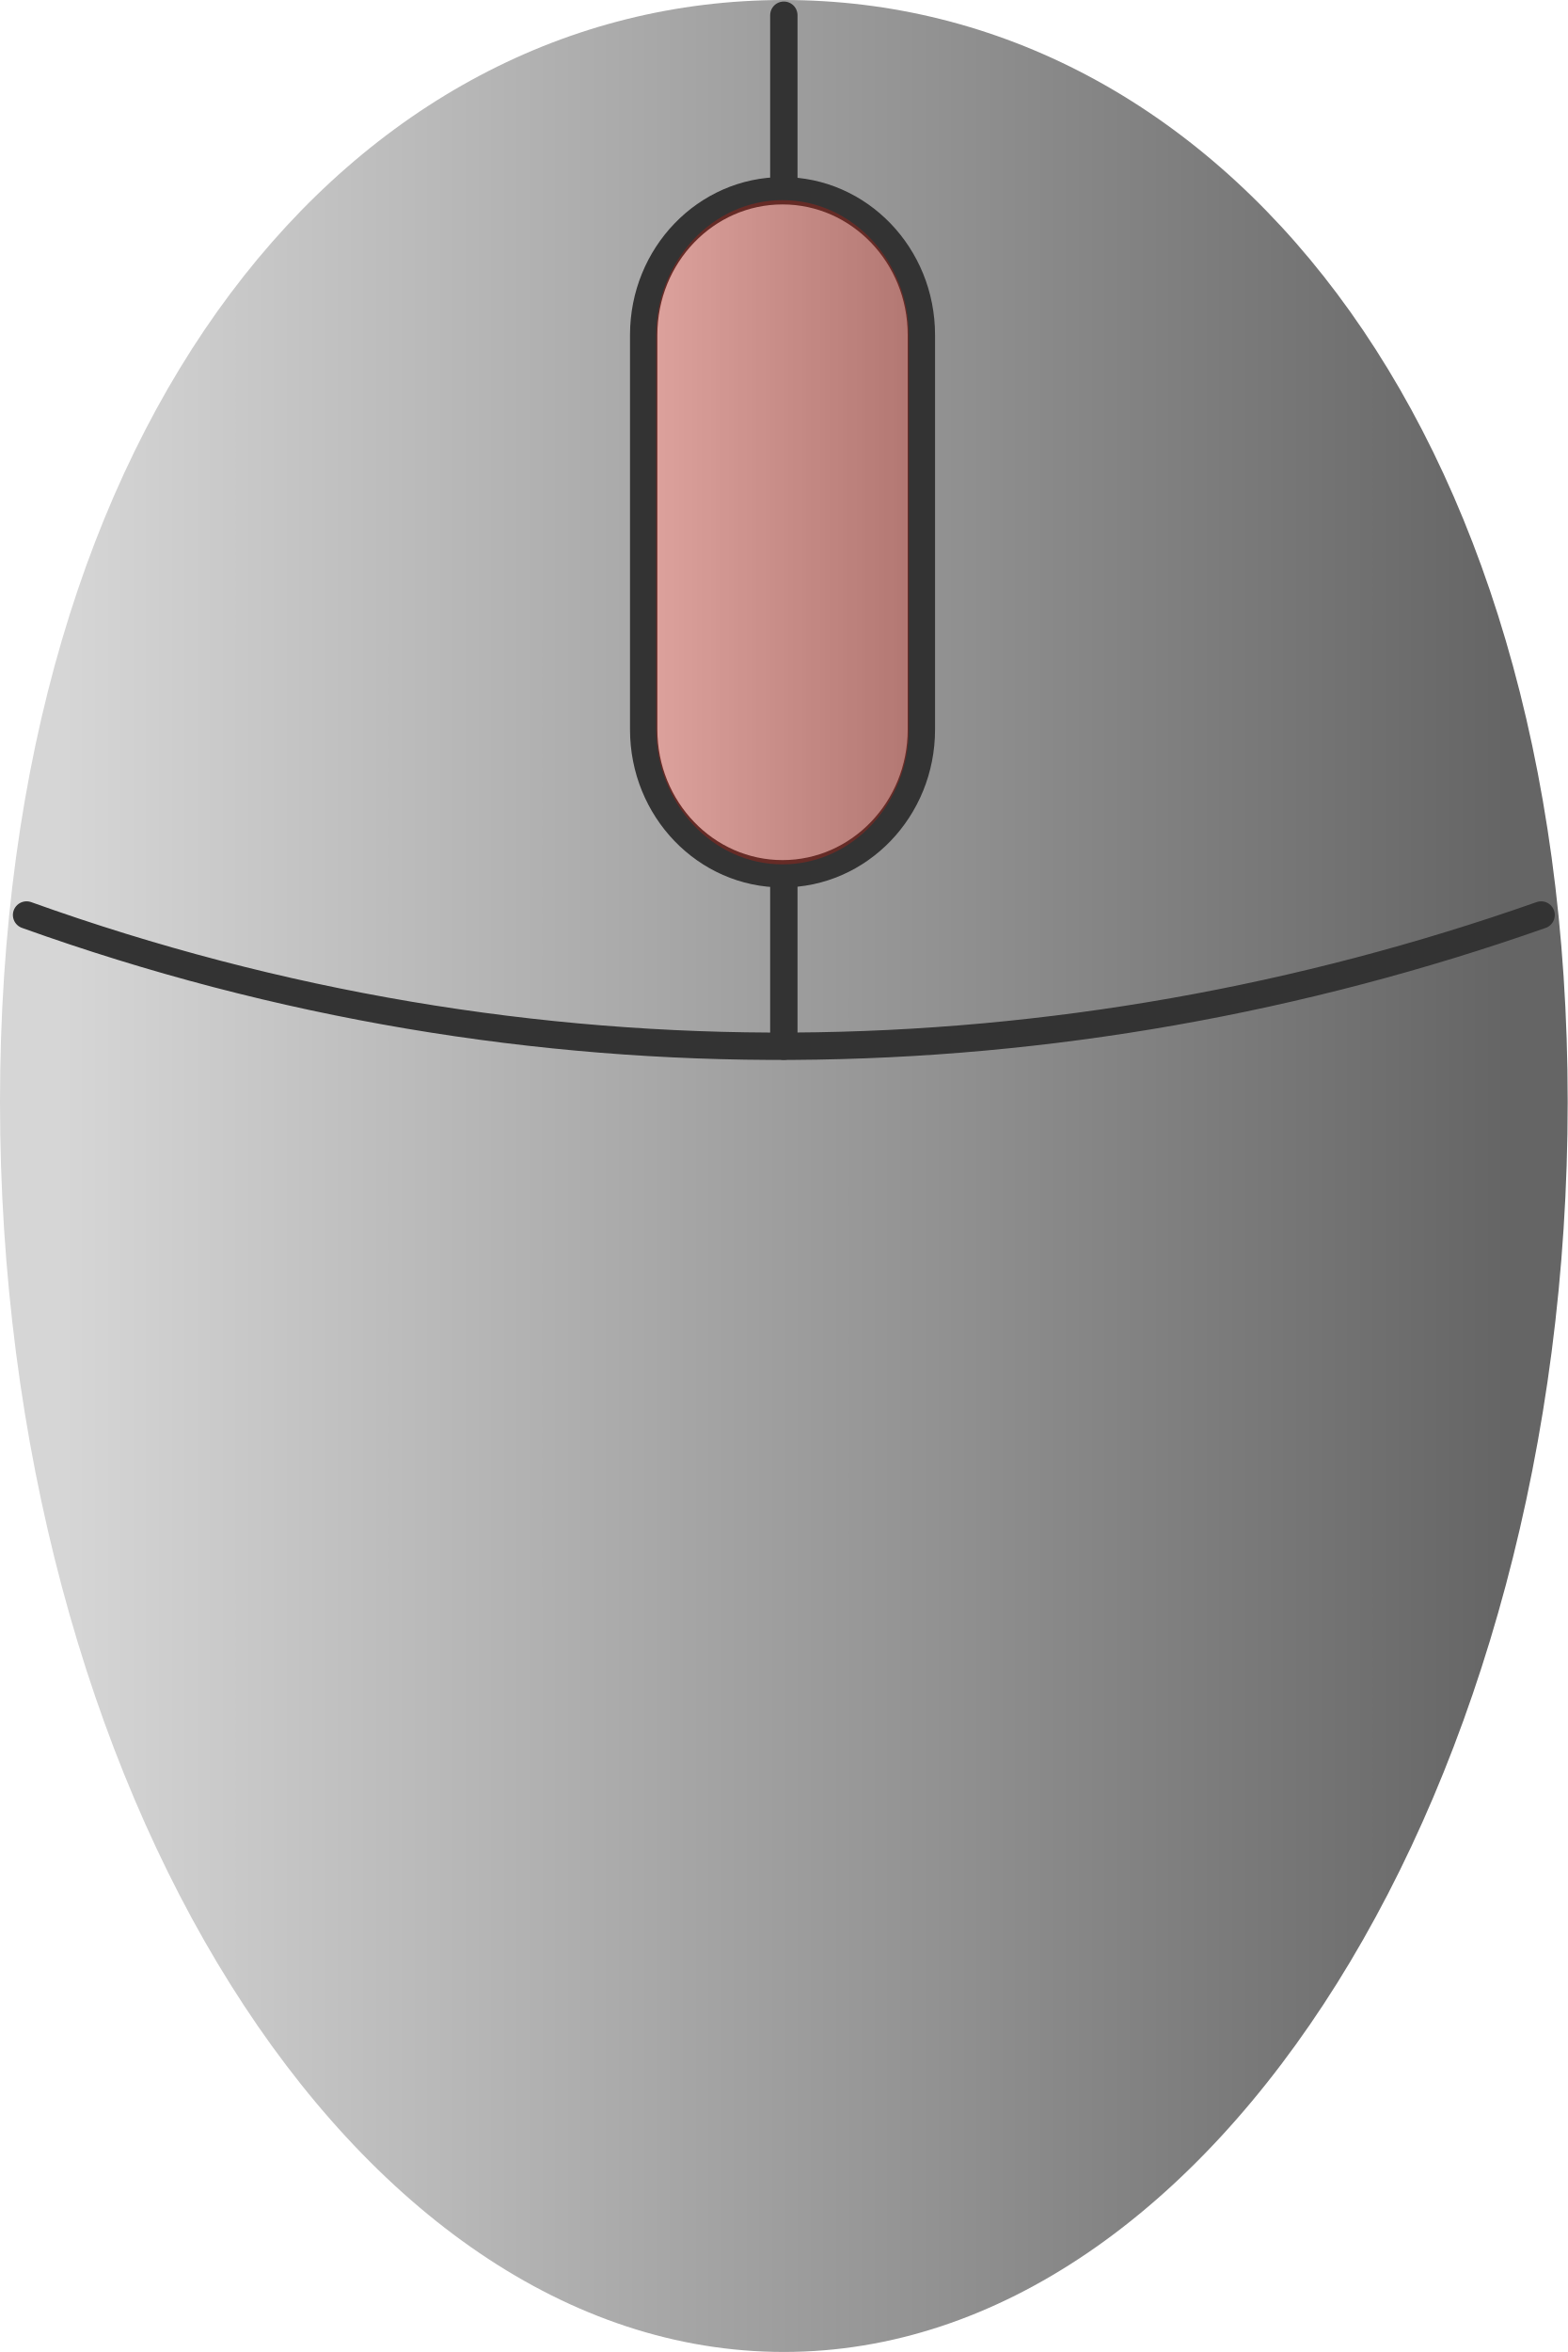
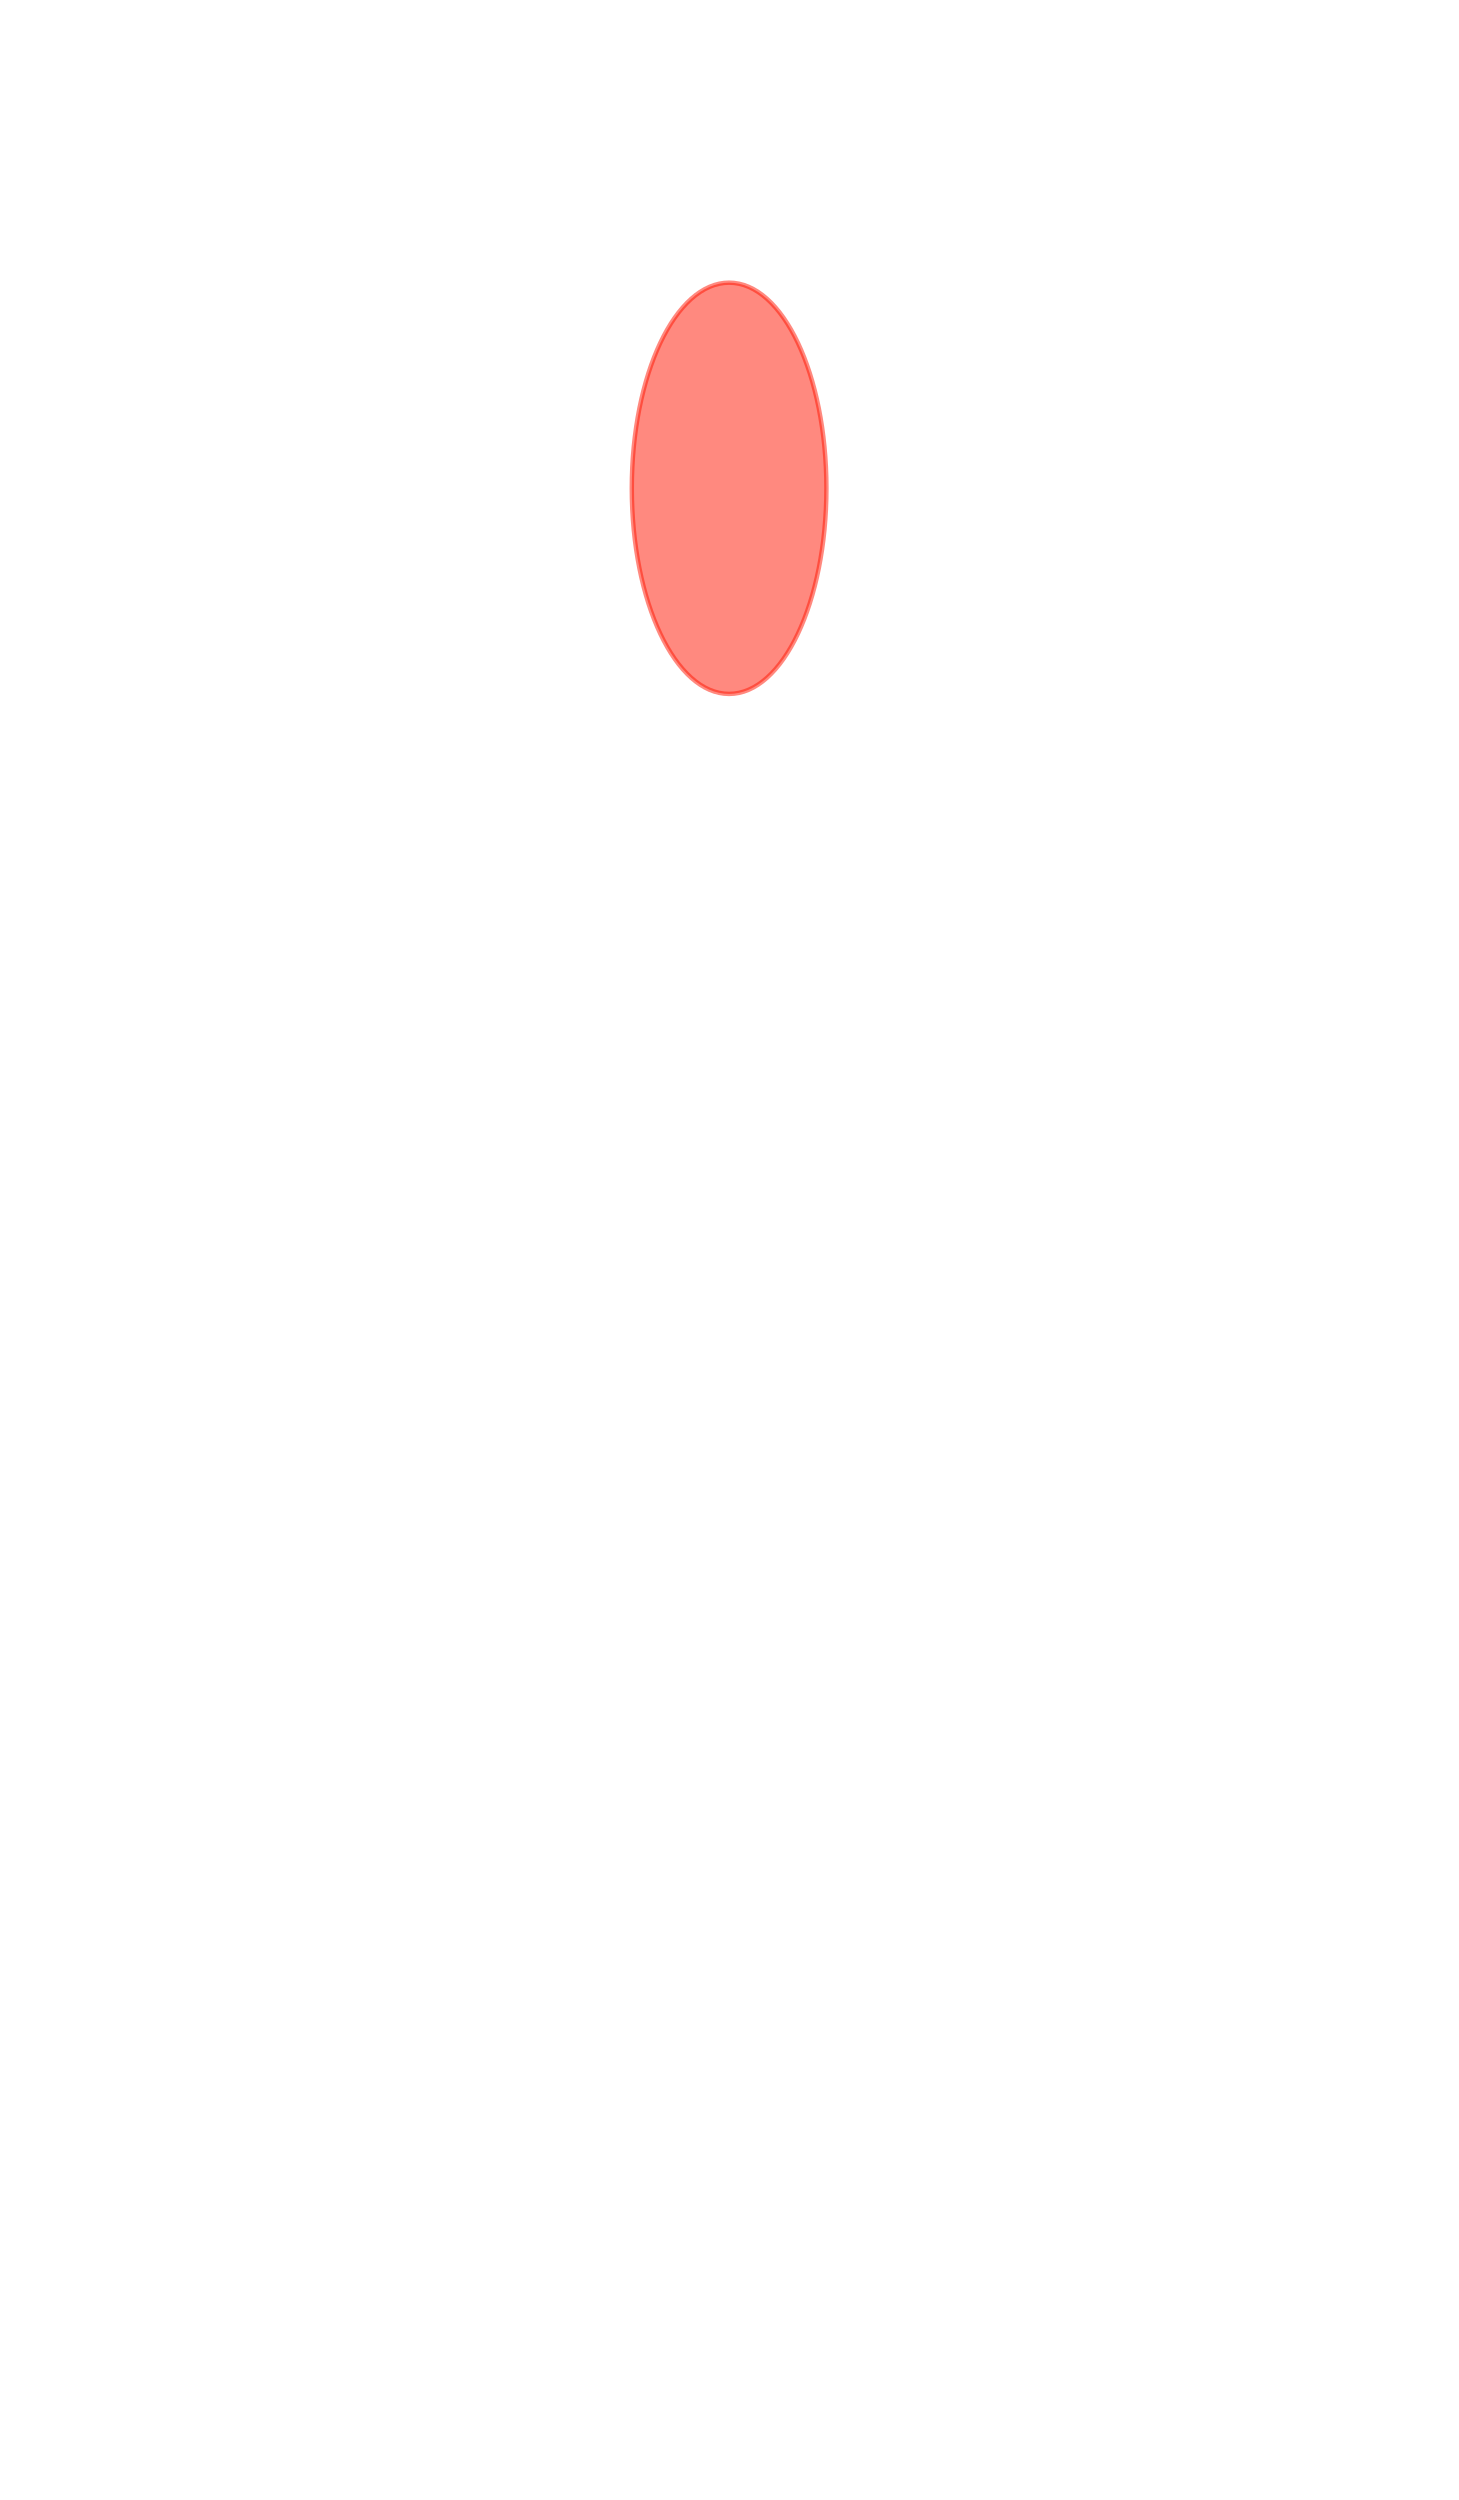
- <svg xmlns="http://www.w3.org/2000/svg" xmlns:xlink="http://www.w3.org/1999/xlink" height="60" viewBox="0 0 40 60" width="40">
-   <linearGradient id="a" gradientTransform="matrix(6.4406 0 0 6.2464 .000017 -.00001)" gradientUnits="userSpaceOnUse" x1="2.45" x2="3.66" xlink:href="#c" y1="1.7" y2="1.7" />
-   <linearGradient id="b" gradientTransform="scale(1.6949 1.6438)" gradientUnits="userSpaceOnUse" x1="9.5" x2="14.098" xlink:href="#c" y1="6.46" y2="6.46" />
-   <linearGradient id="c" gradientUnits="userSpaceOnUse" x1="2.45" x2="3.66" y1="1.7" y2="1.7">
-     <stop offset="0" stop-color="#d6d6d6" />
-     <stop offset="1" stop-color="#939393" />
-   </linearGradient>
-   <linearGradient id="d" gradientTransform="scale(1.6949 1.6438)" gradientUnits="userSpaceOnUse" x1=".95" x2="22.686" y1="16.492" y2="16.492">
-     <stop offset="0" stop-color="#d6d6d6" />
-     <stop offset="1" stop-color="#656565" />
-   </linearGradient>
-   <g stroke-width=".698">
-     <g stroke="#333">
-       <path d="m19.966.387v26.235" fill="none" stroke-linecap="round" />
-       <path d="m39.288 23.112c-12.237 4.31-25.762 4.622-38.644 0" fill="none" stroke-linecap="round" stroke-linejoin="bevel" />
-       <rect fill="url(#a)" fill-rule="evenodd" height="17.49" rx="3.671" width="7.085" x="16.102" y="4.872" />
-     </g>
-     <path d="m40 28.109c0 17.424-9.017 31.89-20 31.89s-20-14.367-20-31.89 9.017-28.109 20-28.109 20 10.619 20 28.109z" fill="url(#d)" />
-     <g stroke="#333">
-       <path d="m20 .388v26.301" fill="none" stroke-linecap="round" />
-       <path d="m39.322 23.342c-12.237 4.307-25.762 4.619-38.644 0" fill="none" stroke-linecap="round" stroke-linejoin="bevel" />
-       <rect fill="url(#b)" fill-rule="evenodd" height="17.424" rx="3.678" width="7.085" x="16.424" y="4.866" />
-     </g>
-   </g>
-   <rect fill="#ff1500" fill-opacity=".25" fill-rule="evenodd" height="16.944" rx="3.224" ry="3.462" stroke-width="6.137" width="6.449" x="16.741" y="5.106" />
+ <svg xmlns="http://www.w3.org/2000/svg" viewBox="0 0 35 60">
+   <path d="m34.434 11.065a2.335 4.934 0 1 1 -4.671 0 2.335 4.934 0 1 1 4.671 0z" style="fill:#ff1400;fill-opacity:.502;fill-rule:evenodd;stroke:#ff1400;stroke-opacity:.502;stroke-width:.107" transform="translate(-14.6 .6541)" />
</svg>
